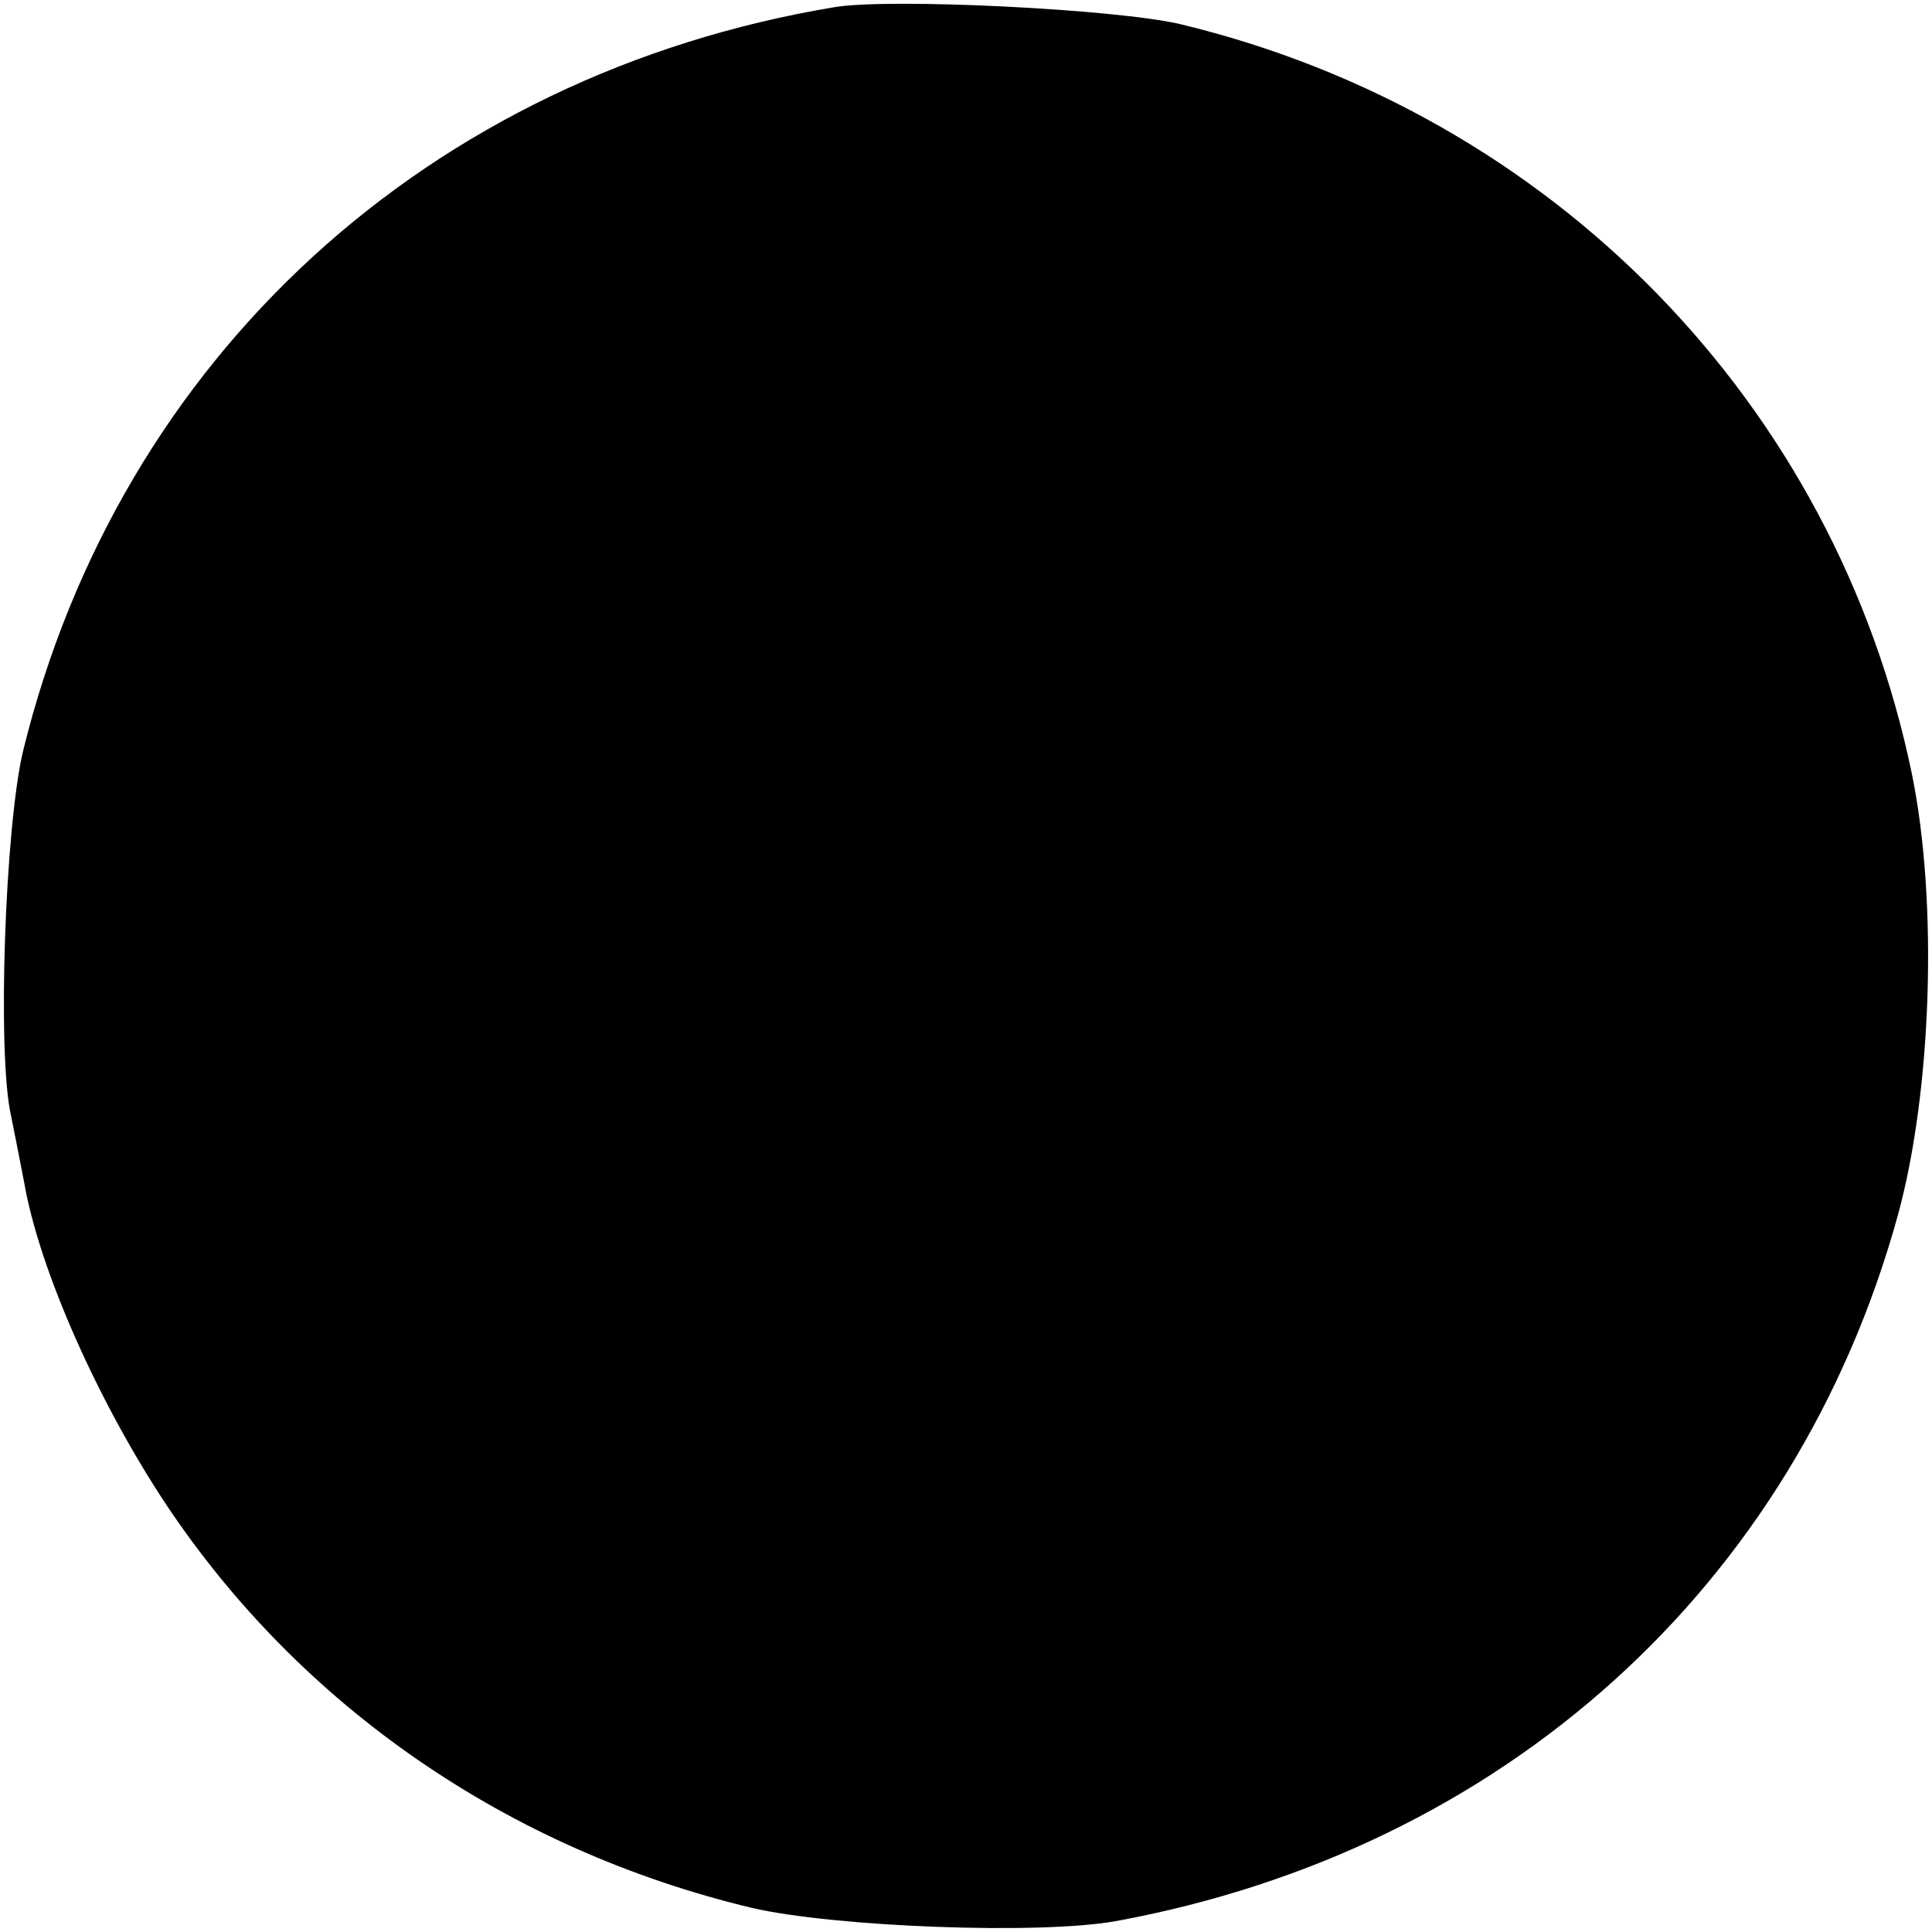
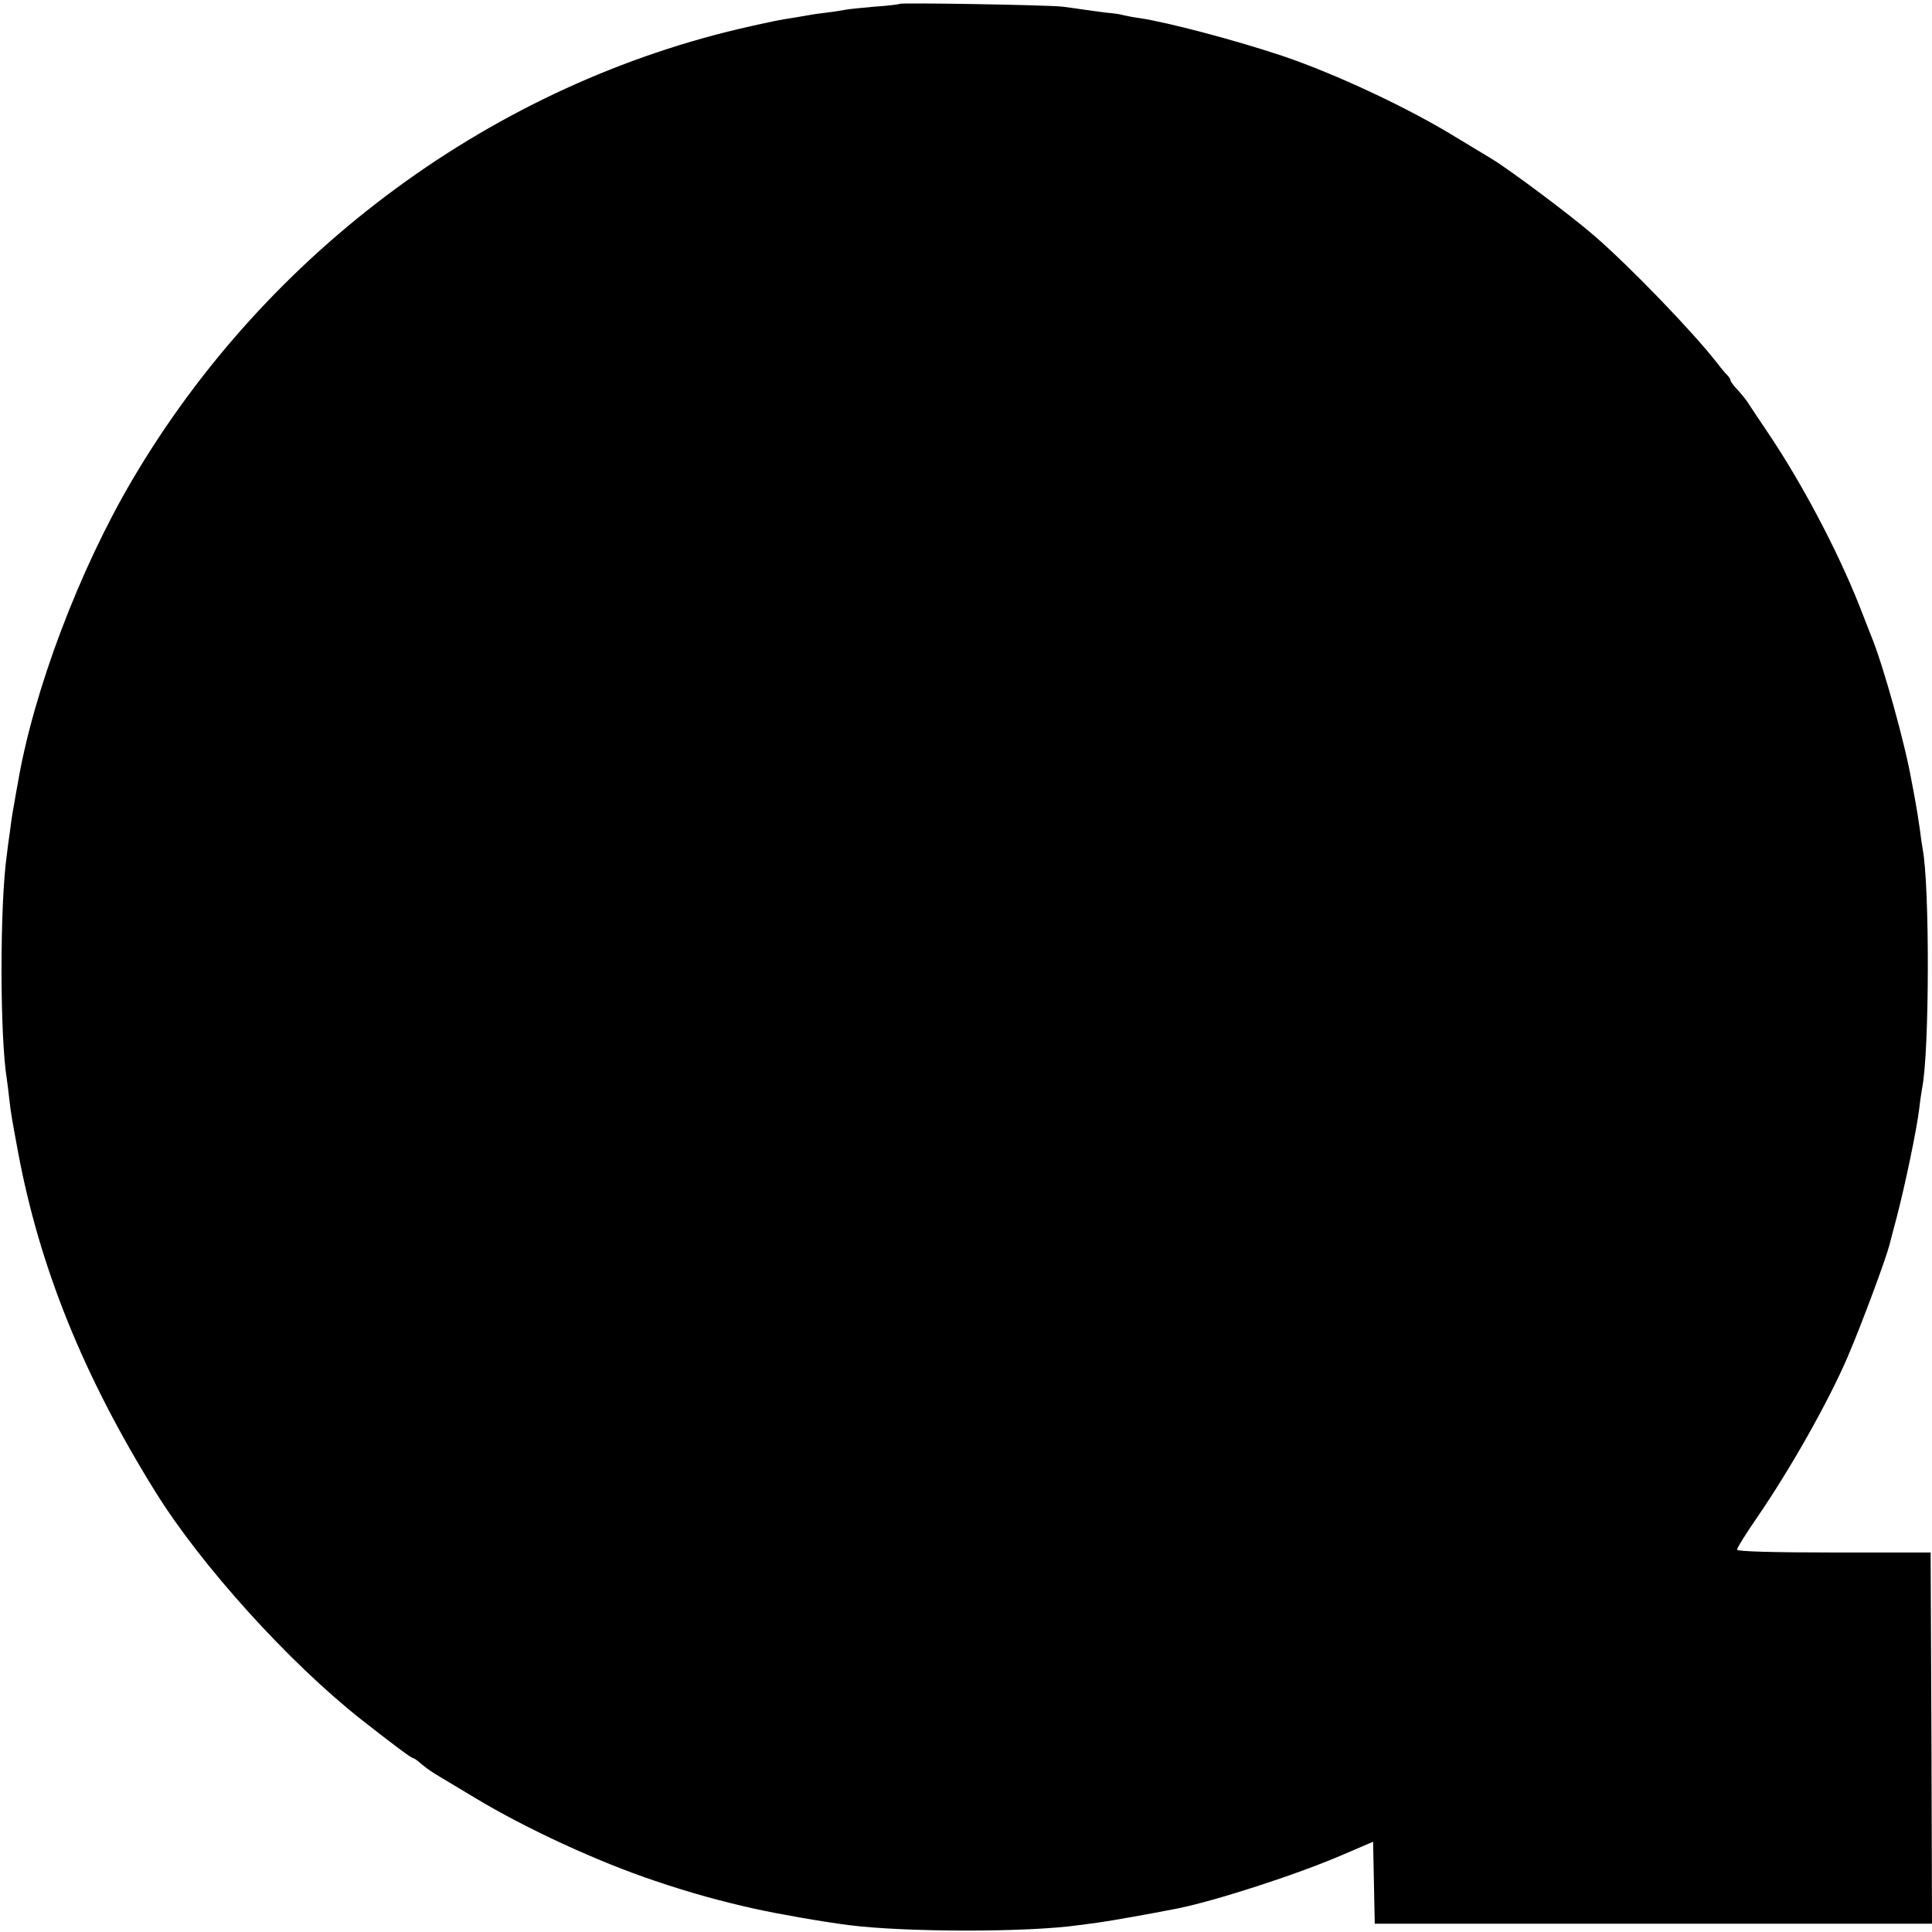
- <svg xmlns="http://www.w3.org/2000/svg" version="1" width="256" height="256" viewBox="0 0 192 192">
-   <path d="M83 .7C42.6 7.4 11.9 35.5 2.3 74.6c-1.8 7.5-2.6 30.2-1.2 36.3.4 2 1 5 1.3 6.6 1.5 8.7 7.4 21.9 14.1 32 13.4 20.1 34 34.3 58.2 40.1 8.2 1.9 28.7 2.7 36.3 1.3 38.4-7.1 67.4-33.2 77.6-70.1 3.4-12.4 4-31.2 1.4-43.9-7.6-36.8-35.7-65.6-72.7-74.5C110.9.9 88.6-.2 83 .7z" />
+ <svg xmlns="http://www.w3.org/2000/svg" version="1" width="933.333" height="933.333" viewBox="0 0 700 700">
+   <path d="M325.9 1.4c-.2.2-4.2.7-8.9 1-4.7.4-9.4.9-10.5 1.1-1.1.2-4 .7-6.5 1-2.5.3-5.6.7-7 1-1.3.2-4.2.7-6.5 1.1-2.2.3-6 1-8.5 1.6-2.5.5-5.2 1.1-6 1.3C179.3 30.1 96.8 90.7 47.8 174.1c-19.1 32.5-35.6 76.1-41.3 109.4-.3 1.6-1 5.5-1.5 8.5-.6 3-1.2 7.5-1.5 10-.4 2.5-.8 5.8-1 7.5-2.6 18-2.6 66 0 81.7.2 1.3.6 4.5.9 7.3.6 5.1.7 5.7 3.1 18.7 7.8 41.9 23.7 81.3 49.8 123.3 16.5 26.6 48.4 61.9 74.7 82.6 11.6 9.1 18 13.9 18.7 13.9.3 0 1.6.9 2.7 1.9 1.2 1.1 3.5 2.7 5.2 3.8 1.7 1 8.2 4.9 14.5 8.7 18.4 11.1 44.6 23.2 65.3 30.1 13 4.4 23.6 7.3 36.1 10.1 8.7 1.9 23.9 4.6 34 5.9 20.3 2.6 64.7 2.7 83.5 0 1.4-.2 4.8-.6 7.5-1 4.3-.6 18.4-3.1 28-5 13.6-2.7 43.1-12.2 59.8-19.4l11.2-4.8.3 14.9.3 14.8H700l-.2-67.2-.3-67.3h-35c-22.6 0-35-.4-35.1-1-.1-.6 3.1-5.7 7.1-11.5 12.3-17.9 26-42.2 33-58.5 5.2-12.2 13.7-35.1 15.1-40.5.2-.8 1.3-5.1 2.5-9.5 3.3-12.7 7.4-32.4 8.3-40 .3-2.8.8-5.9 1-7.1 2.7-13.1 2.8-73.6.2-86.9-.2-1.1-.7-4.3-1-7-.4-2.8-1.1-7.3-1.6-10-.5-2.8-1.1-6.1-1.4-7.5-2.3-13.3-10.3-42.1-14.6-52.5-.4-1.1-2.5-6.3-4.5-11.5-7.8-19.6-20.8-44.3-33.2-62.6-3.2-4.7-6.2-9.3-6.8-10.2-.5-.9-2.2-3-3.7-4.7-1.6-1.6-2.8-3.3-2.8-3.7 0-.4-.6-1.3-1.3-2-.7-.7-2.3-2.6-3.5-4.2-8.6-11.1-31.6-35-44.7-46.3-8.3-7.2-30.2-23.6-37.1-27.8-2.7-1.6-8.3-5-12.6-7.6-17.5-10.8-43.8-23.1-63.3-29.7-16.8-5.6-41.6-12.2-52-13.7-2.2-.3-4.7-.8-5.5-1-.8-.3-3.5-.7-6-.9-2.5-.3-6.1-.8-8.2-1.1-2-.3-5.6-.8-8-1.1-5.2-.6-58.3-1.5-58.9-1z" />
</svg>
